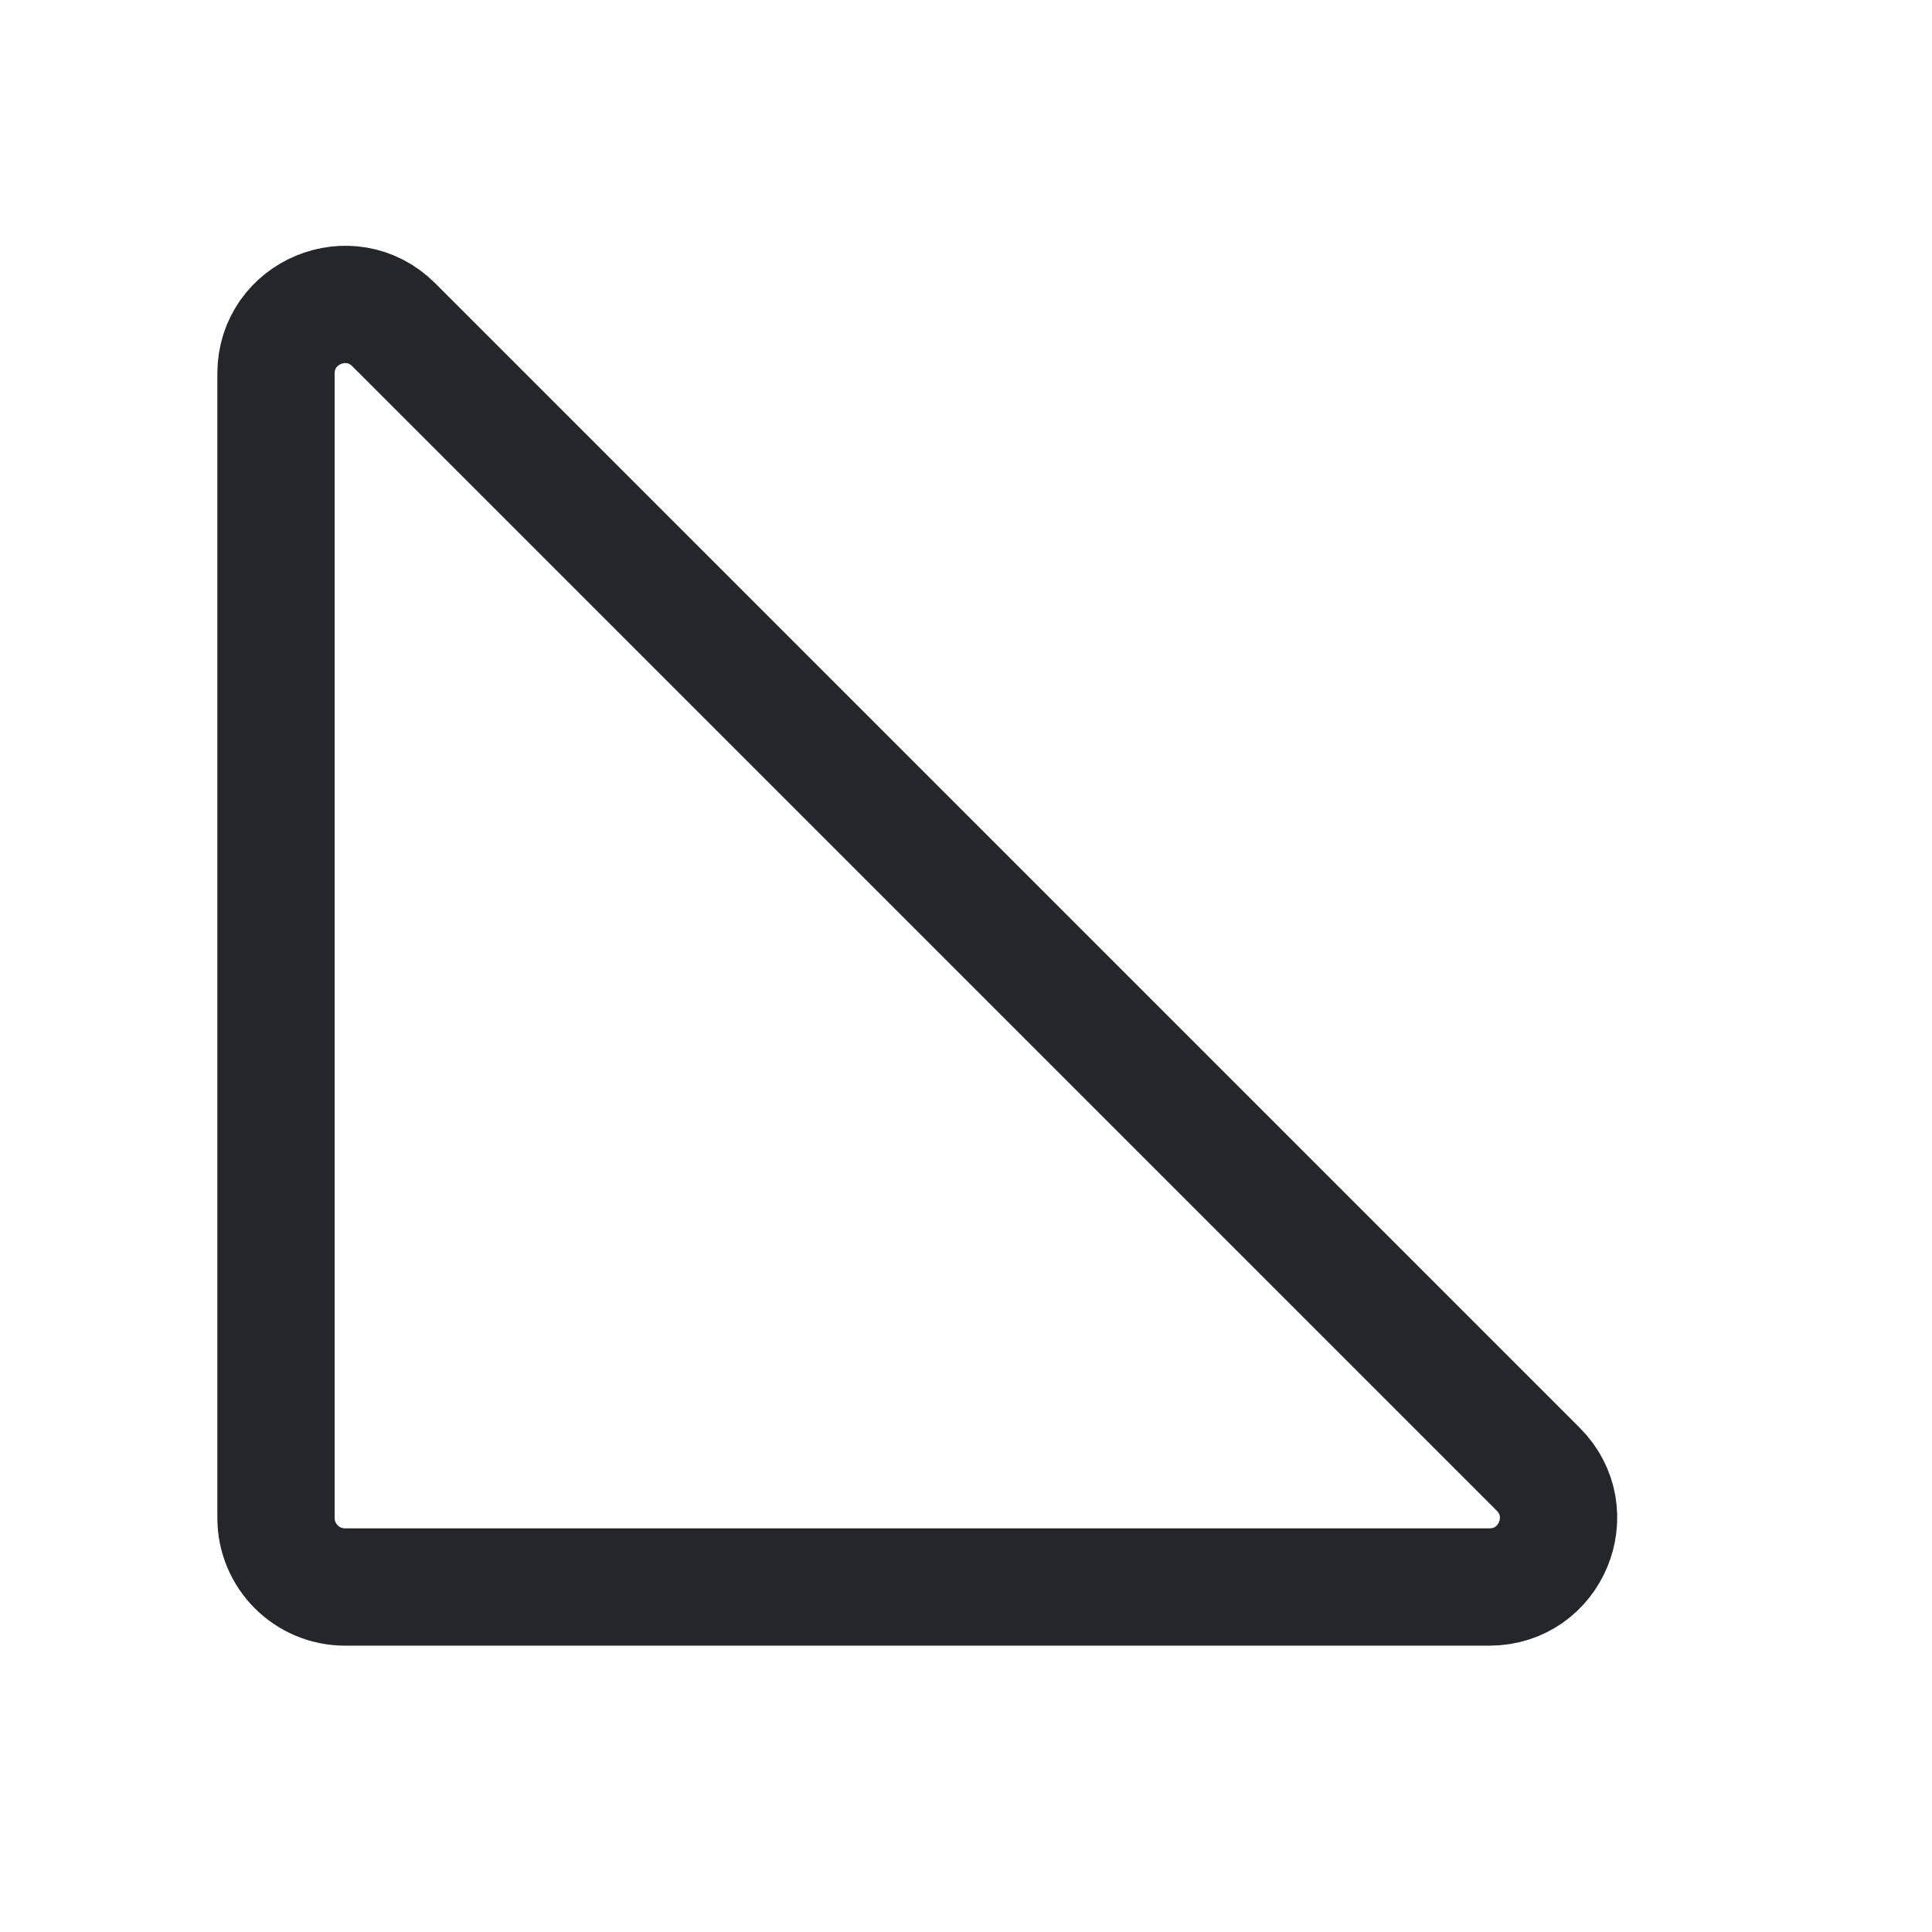
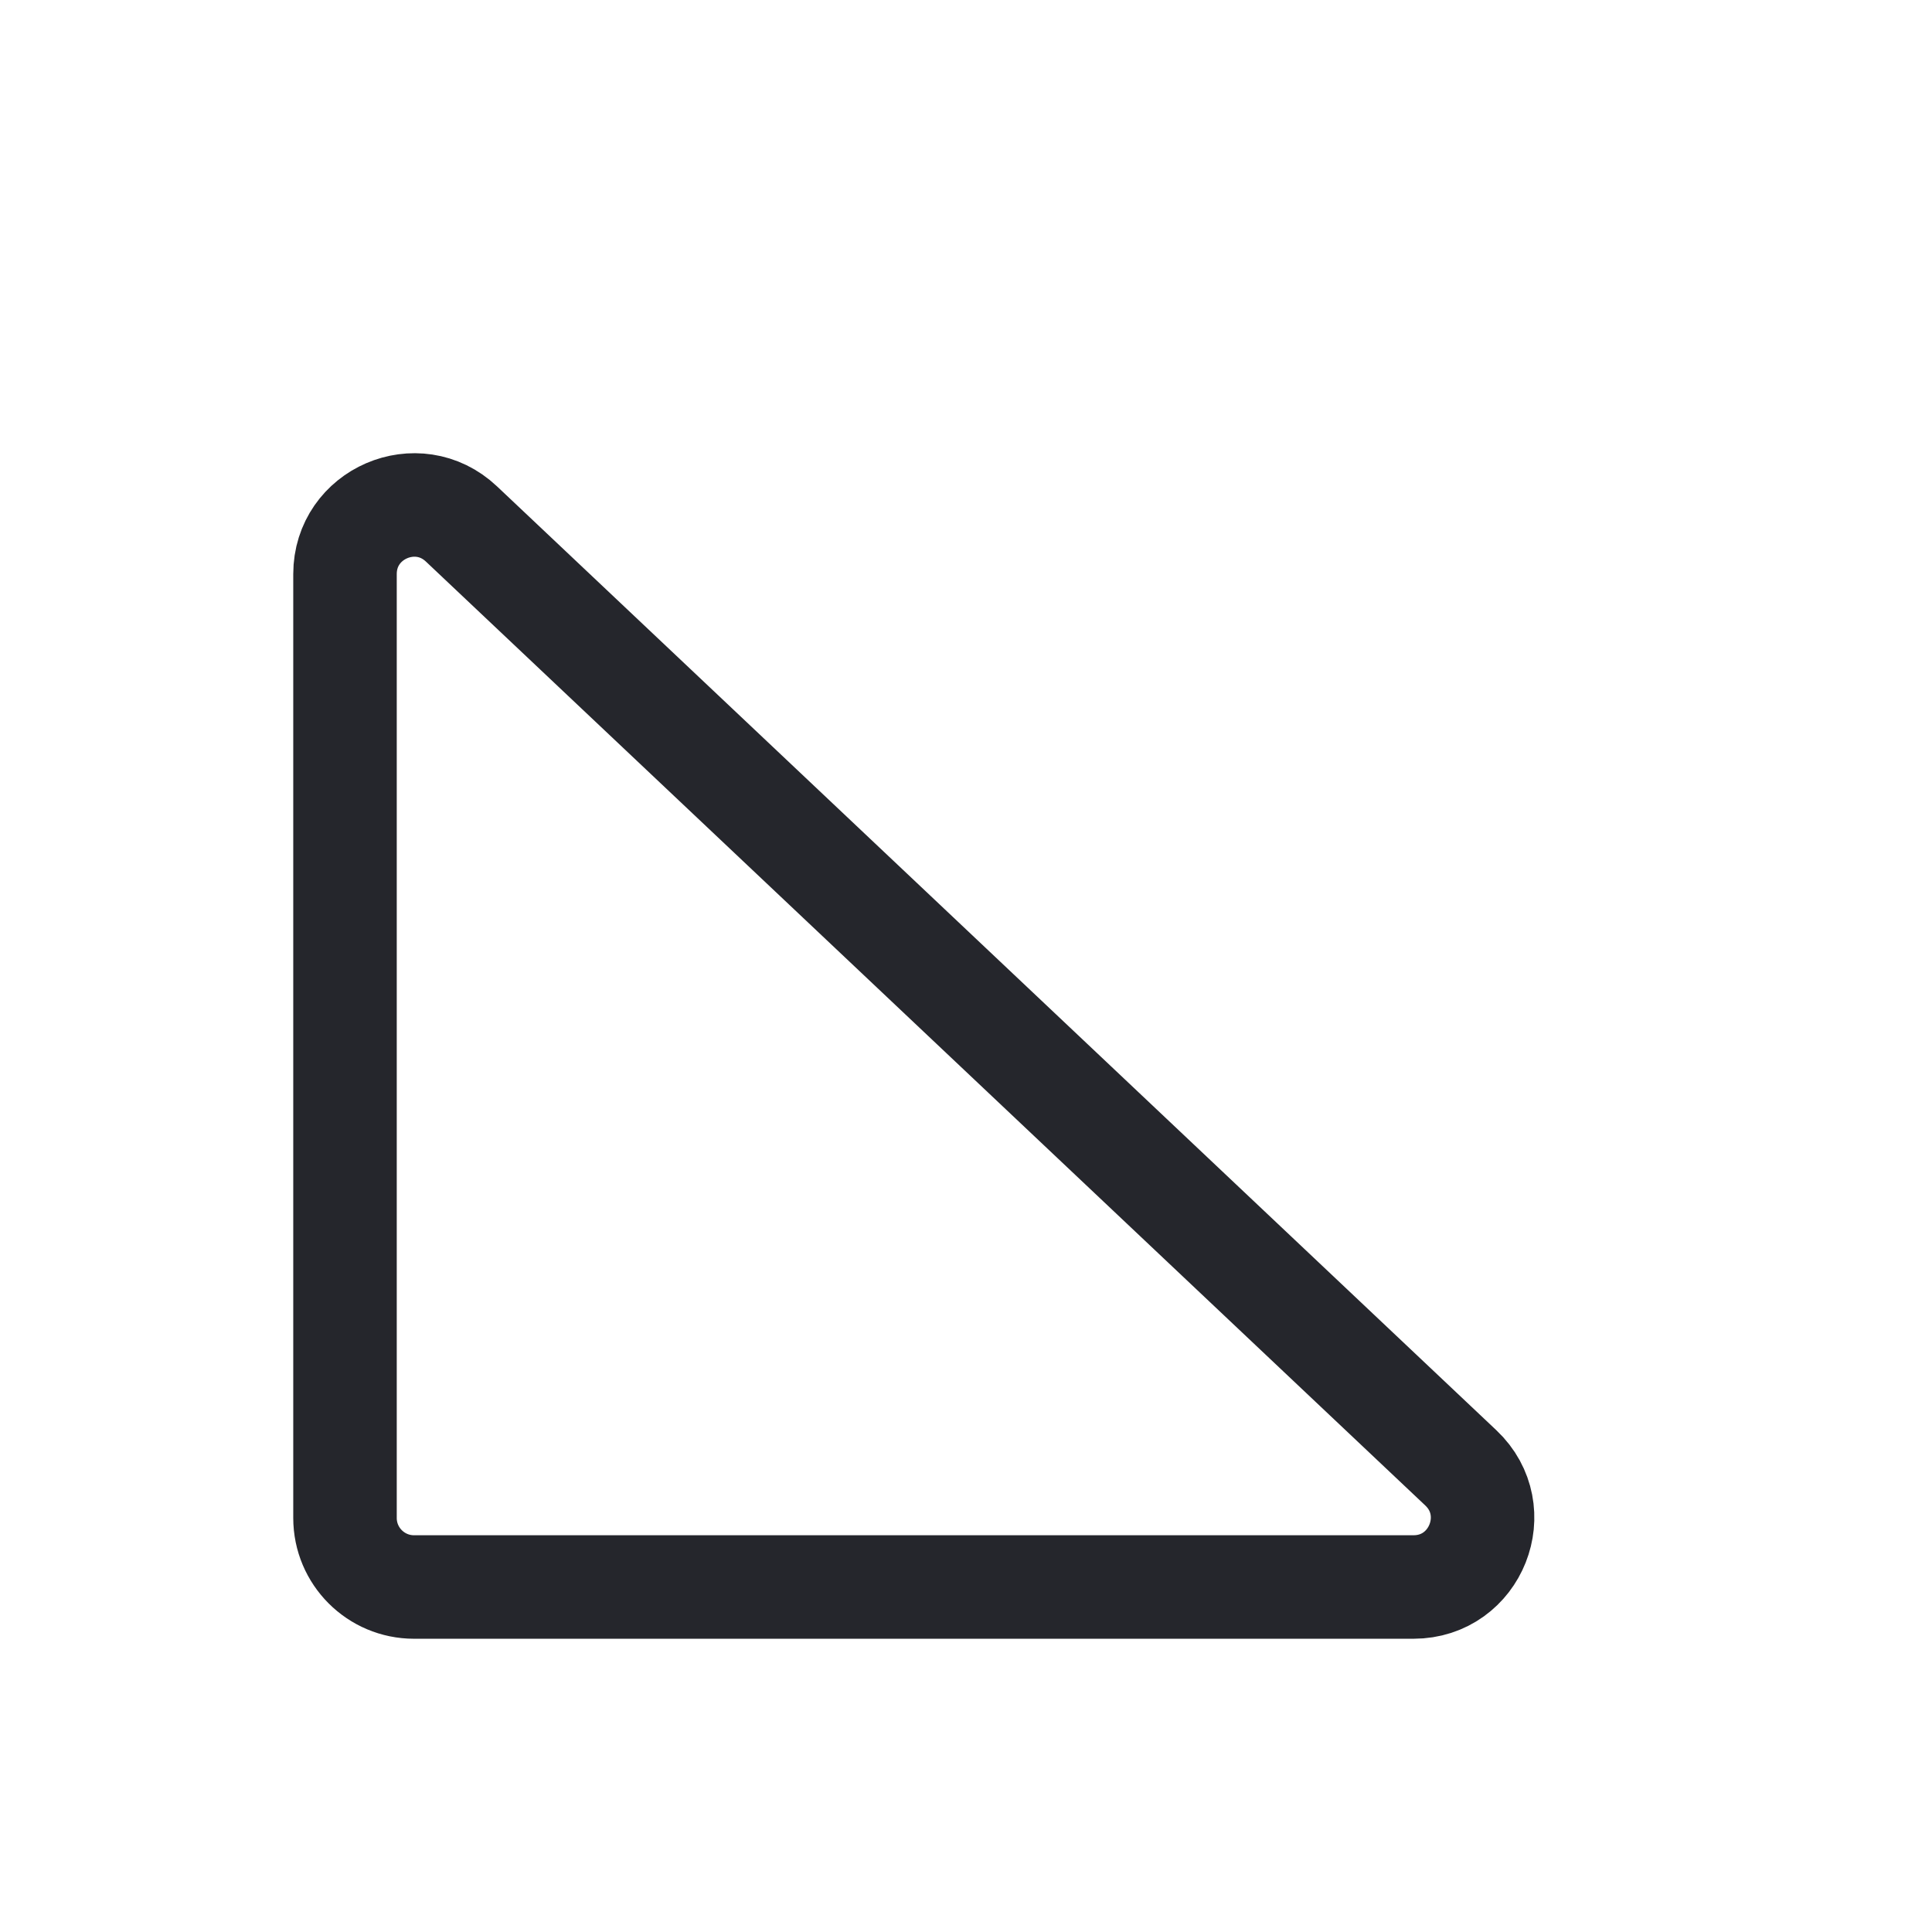
<svg xmlns="http://www.w3.org/2000/svg" width="28" height="28" viewBox="0 0 28 28" fill="none">
-   <path d="M4 22V5.414C4 4.523 5.077 4.077 5.707 4.707L22.293 21.293C22.923 21.923 22.477 23 21.586 23H5C4.448 23 4 22.552 4 22Z" stroke="#25262C" stroke-width="1.7" />
+   <path d="M5 22V8.32C5 7.443 6.049 6.991 6.687 7.593L21.171 21.273C21.829 21.894 21.39 23 20.485 23H6C5.448 23 5 22.552 5 22Z" stroke="#25262C" stroke-width="1.5" />
</svg>
